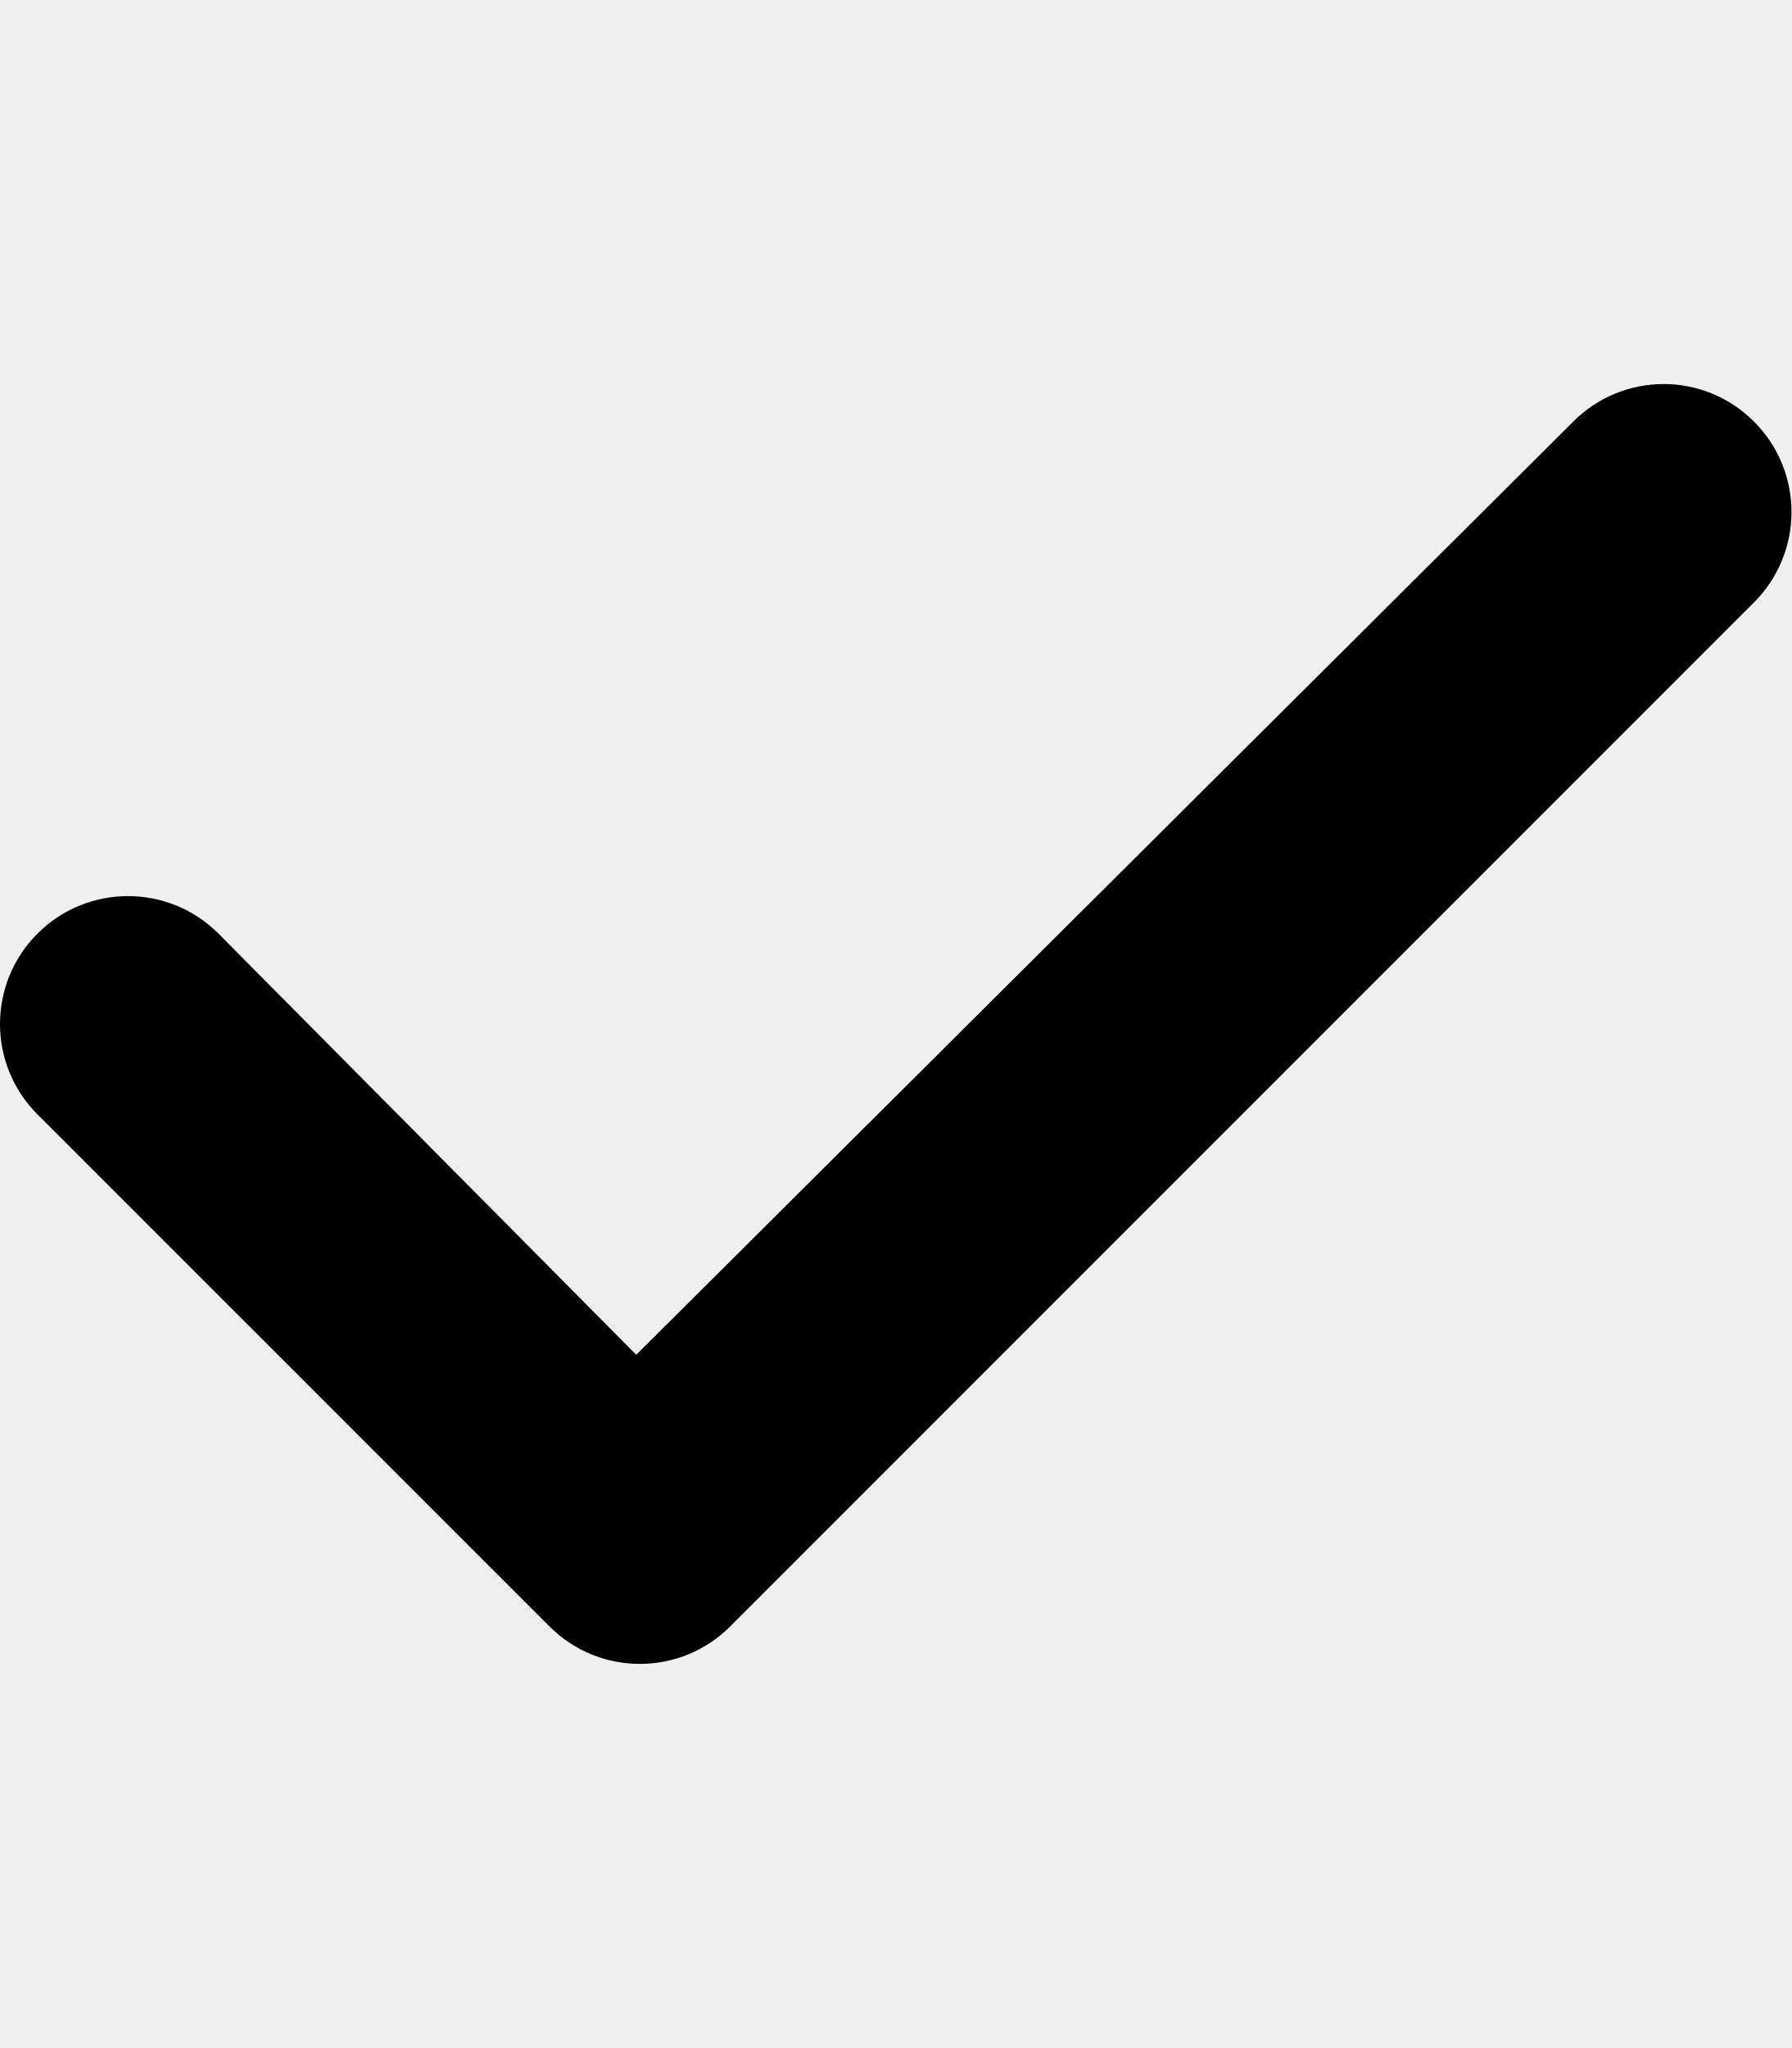
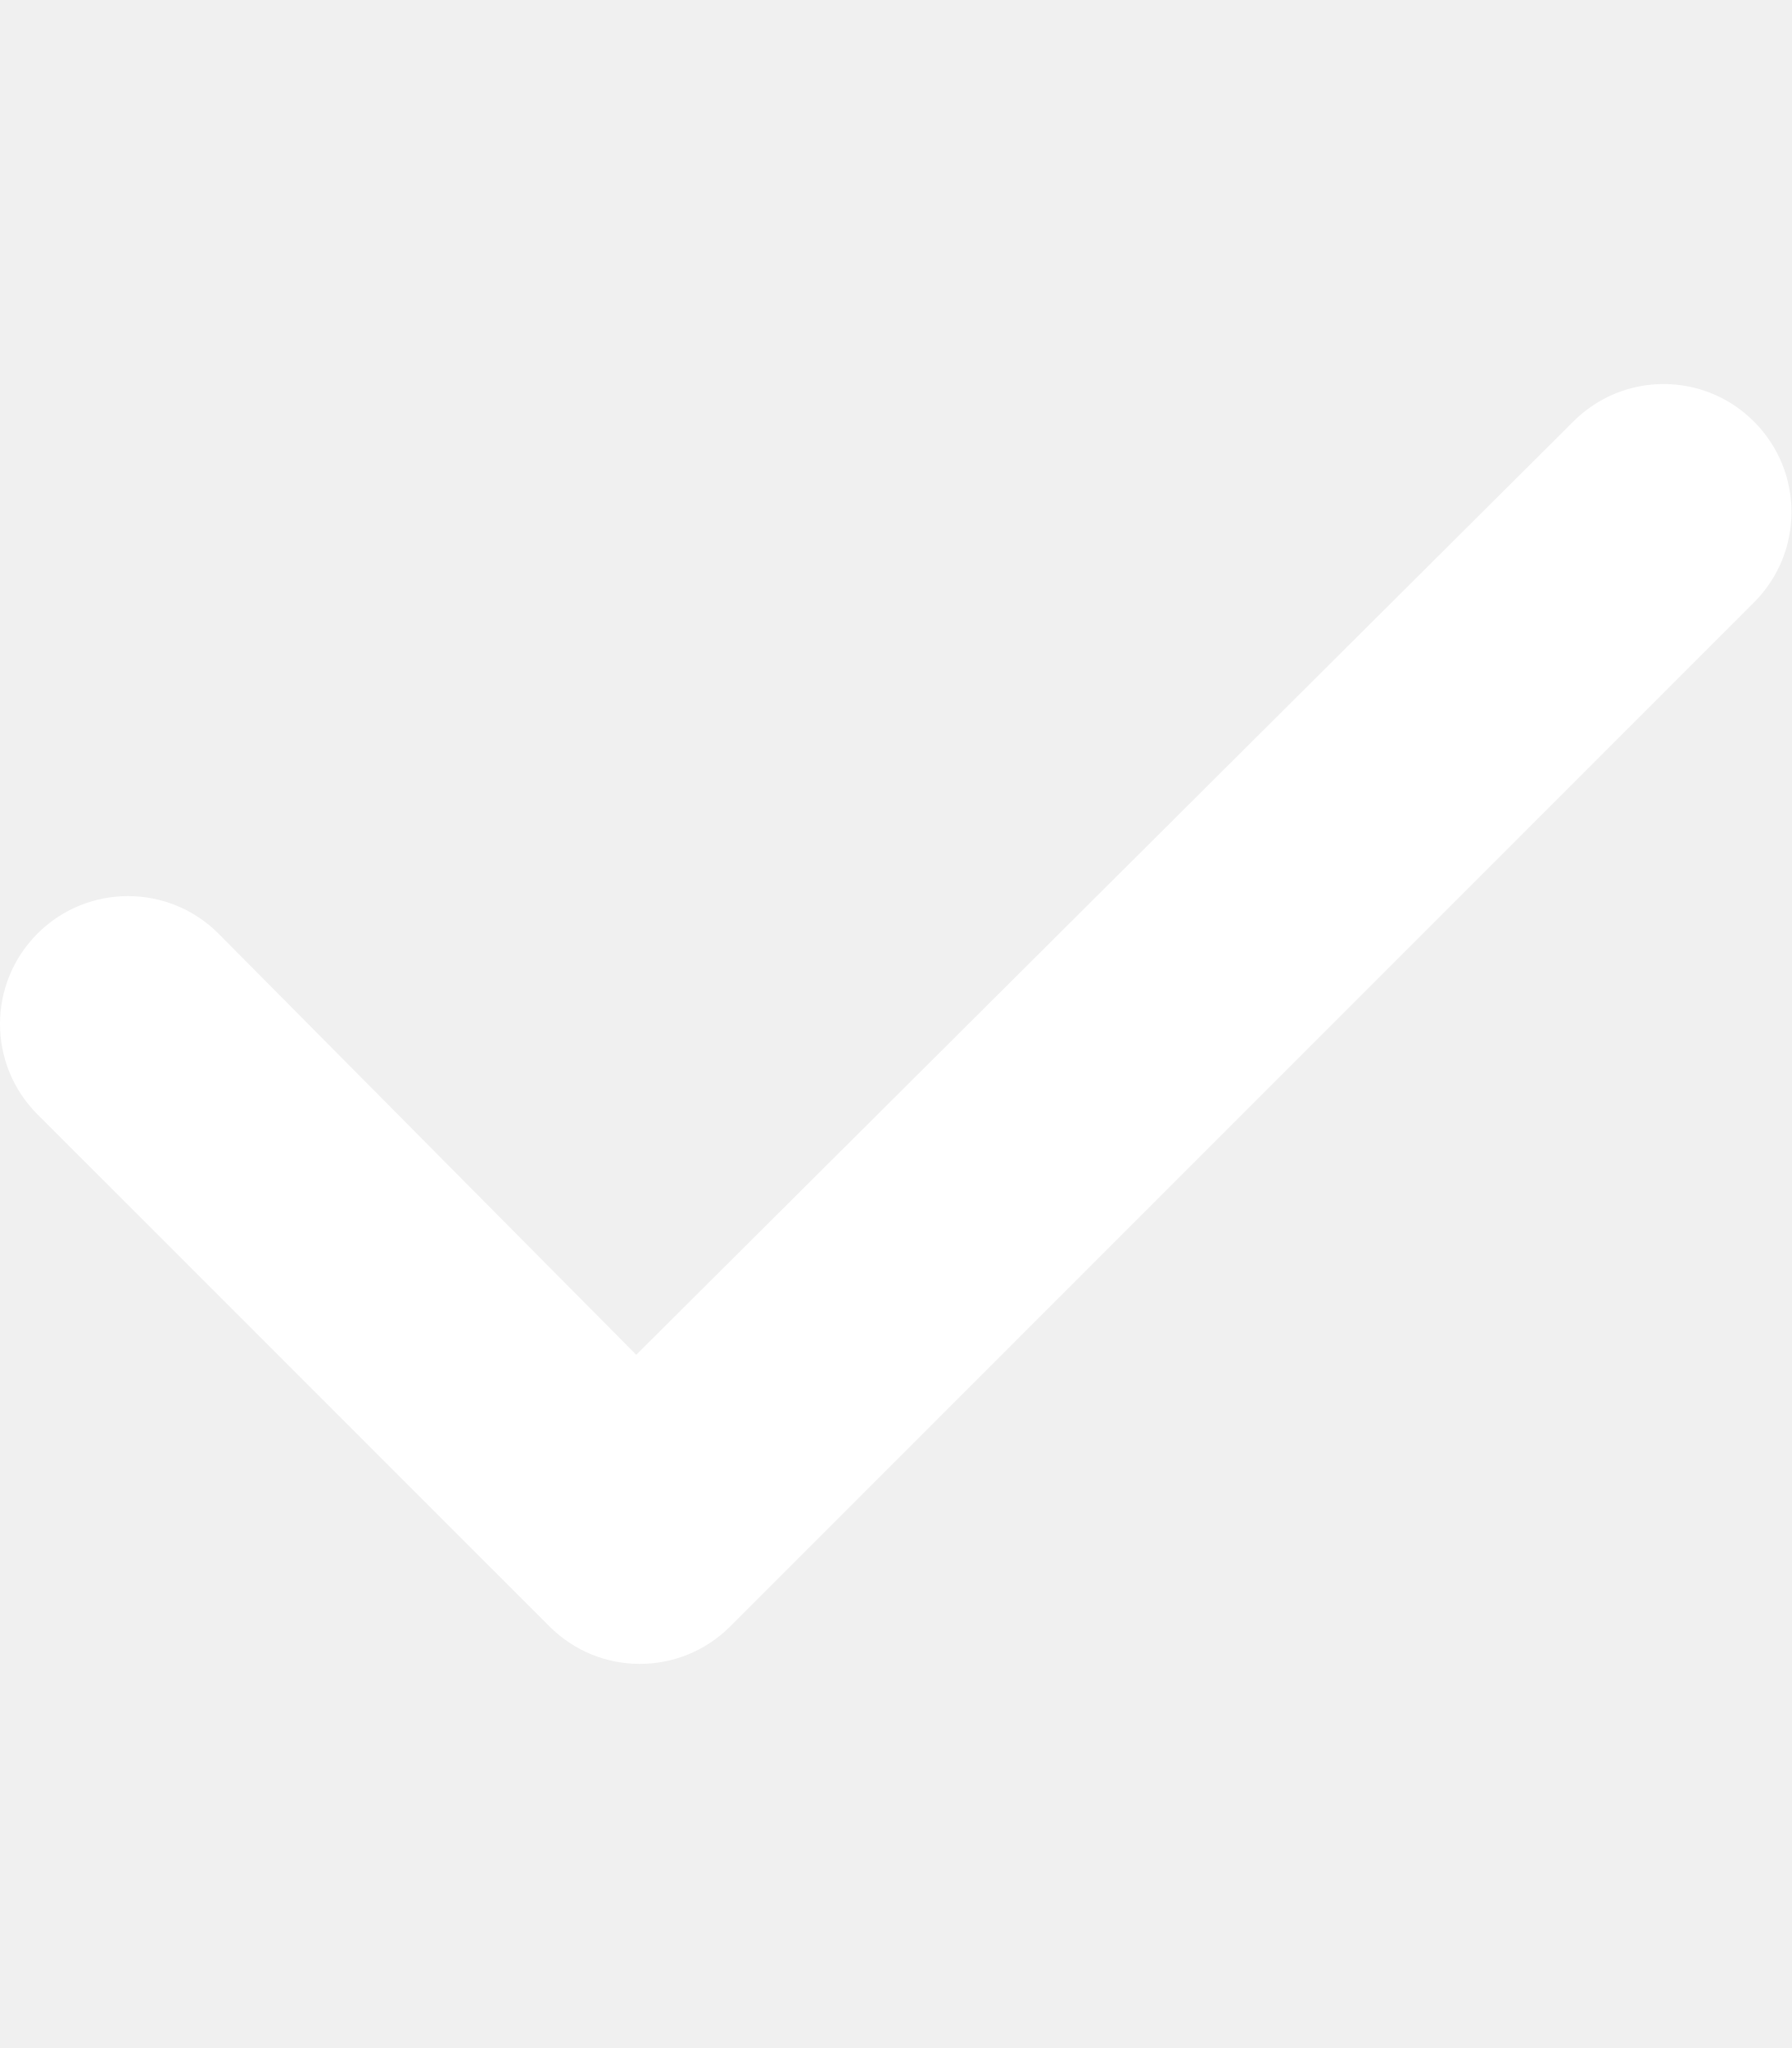
<svg xmlns="http://www.w3.org/2000/svg" class="svg-inline--fa fa-check" aria-hidden="true" focusable="false" data-prefix="fas" data-icon="check" role="img" viewBox="0 0 448 512" data-fa-i2svg="">
-   <path fill="currentColor" d="M438.6 105.4C451.1 117.9 451.1 138.1 438.6 150.6L182.6 406.6C170.1 419.1 149.9 419.1 137.4 406.6L9.372 278.6C-3.124 266.1-3.124 245.9 9.372 233.4C21.87 220.9 42.13 220.9 54.63 233.4L159.1 338.7L393.4 105.4C405.9 92.88 426.1 92.88 438.6 105.4H438.6z" />
+   <path fill="white" d="M438.6 105.4C451.1 117.9 451.1 138.1 438.6 150.6L182.6 406.6C170.1 419.1 149.9 419.1 137.4 406.6L9.372 278.6C-3.124 266.1-3.124 245.9 9.372 233.4C21.87 220.9 42.13 220.9 54.63 233.4L159.1 338.7L393.4 105.4C405.9 92.88 426.1 92.88 438.6 105.4H438.6z" />
</svg>
